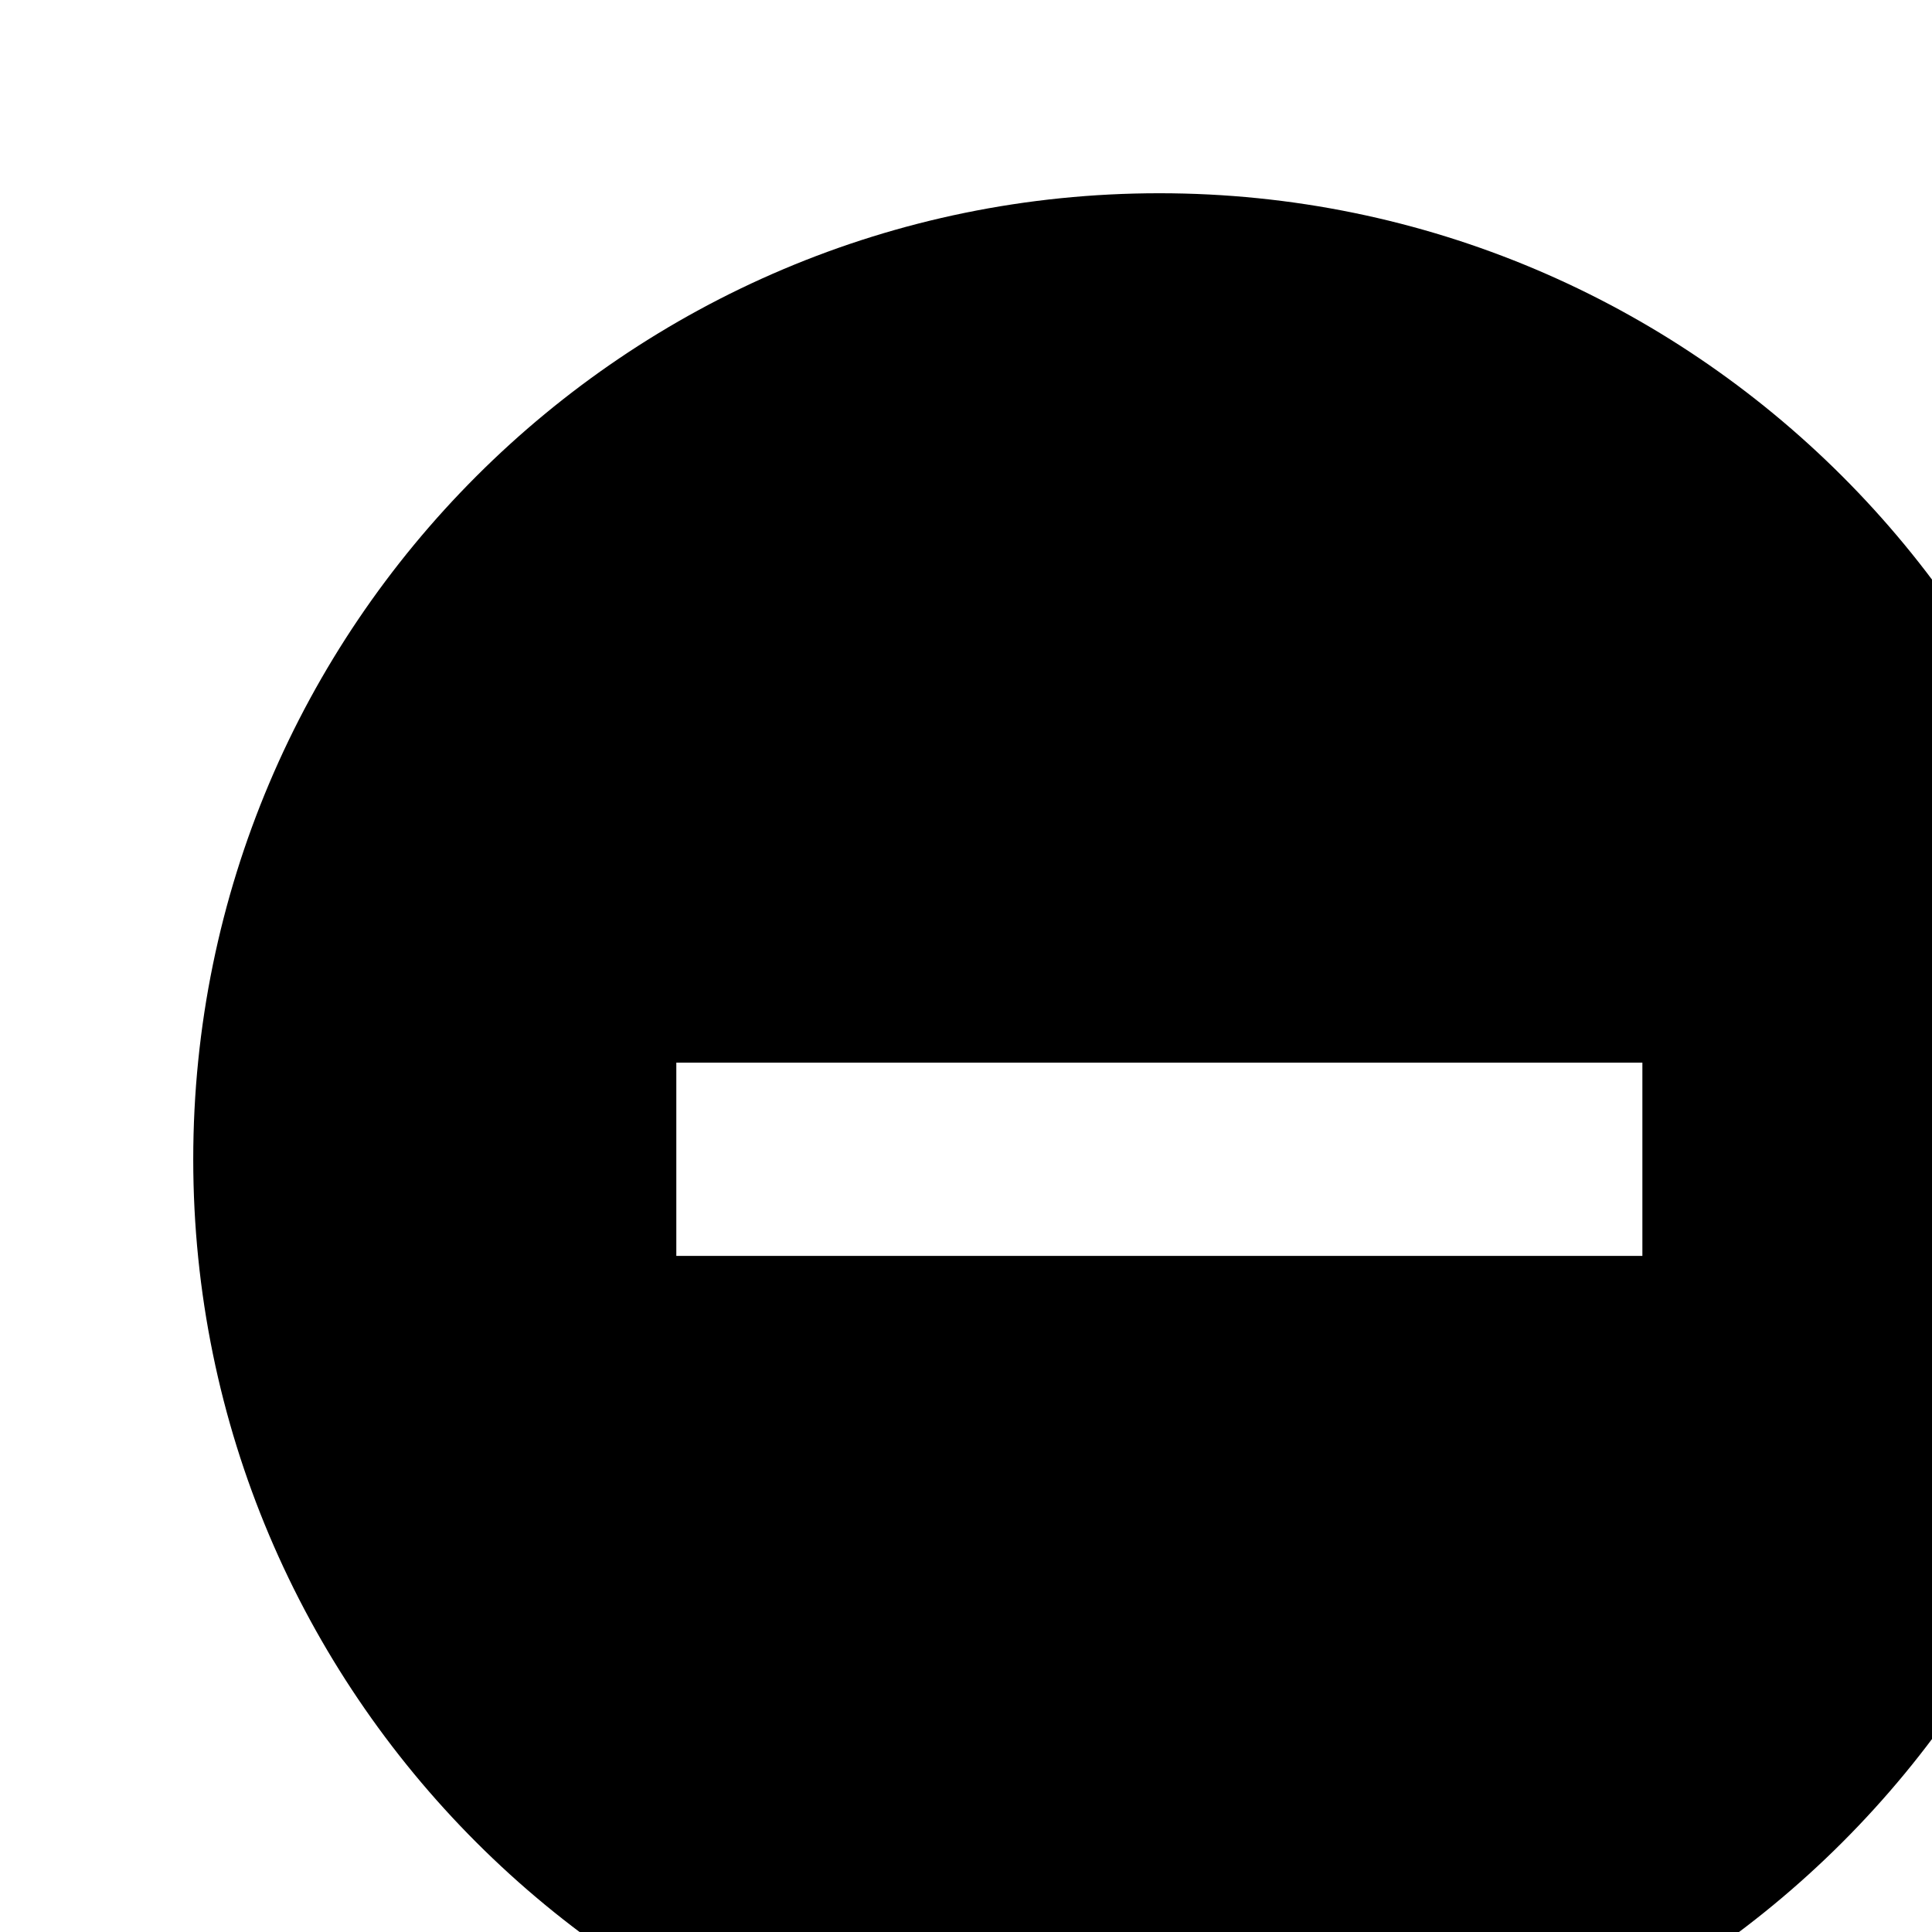
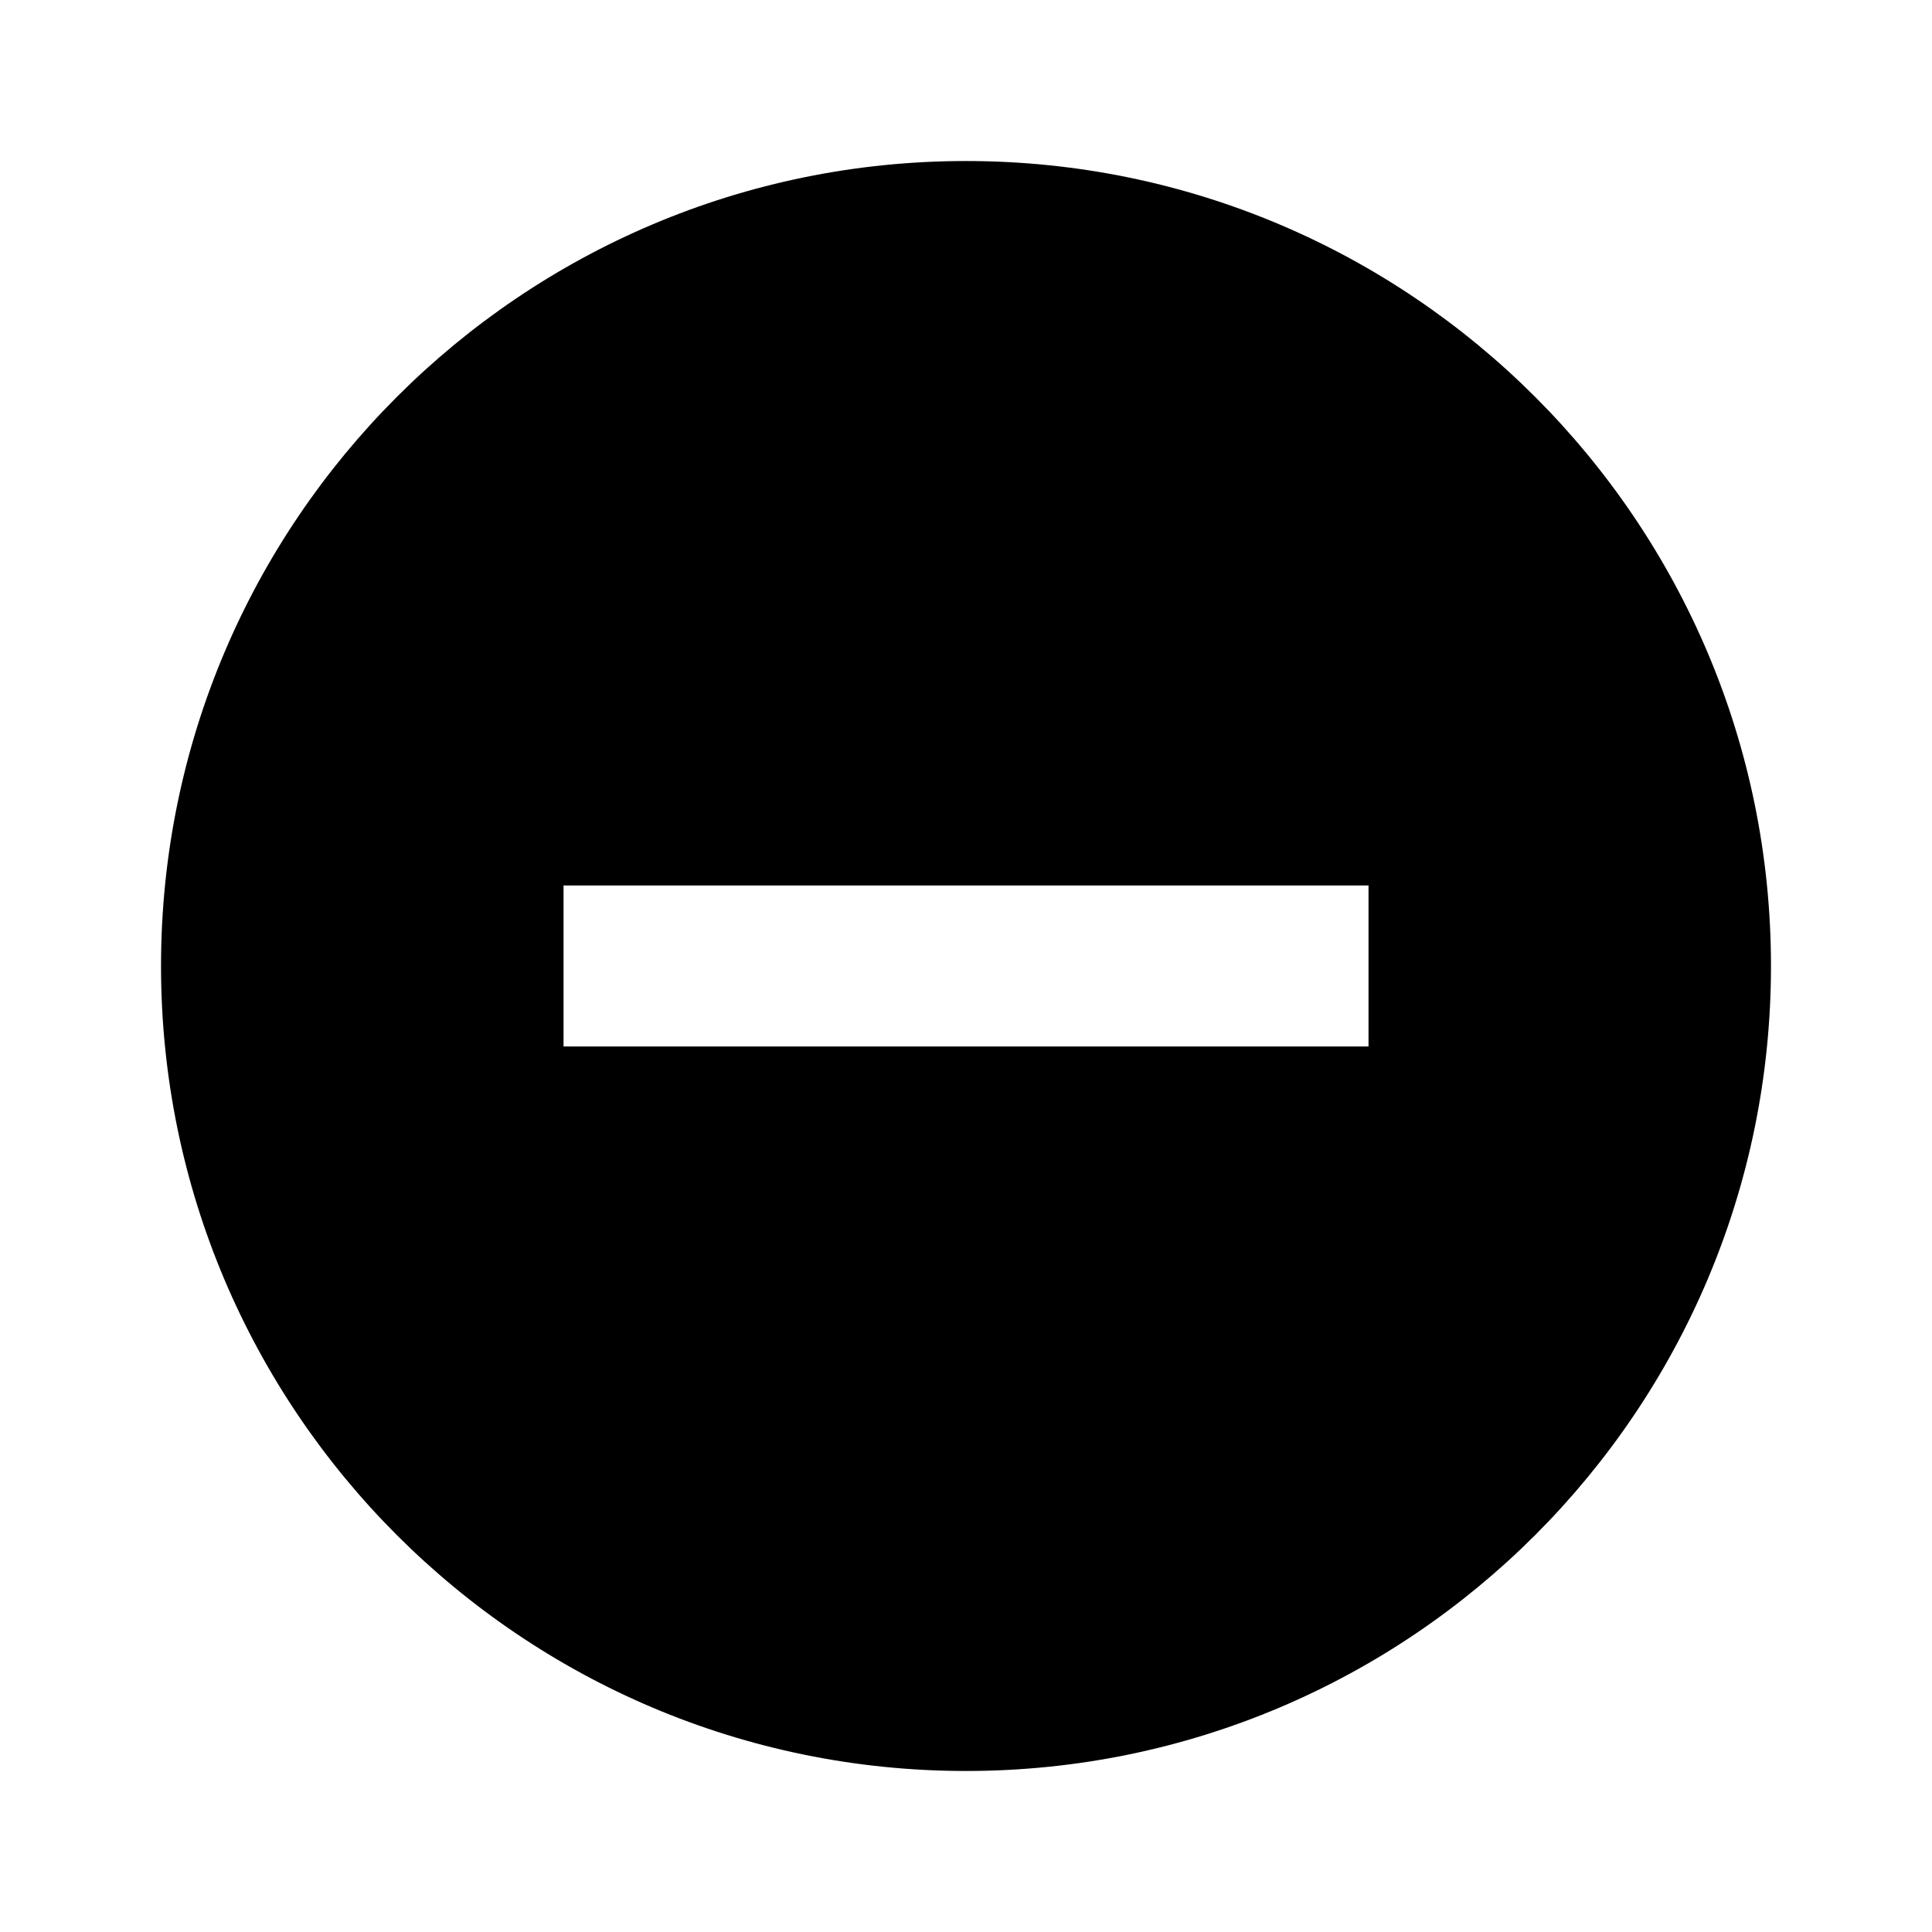
- <svg xmlns="http://www.w3.org/2000/svg" viewBox="null" version="1.1">
+ <svg xmlns="http://www.w3.org/2000/svg" viewBox="0 0 32 32" version="1.1">
  <path d="M16 2.667c-7.36 0-13.333 5.973-13.333 13.333s5.973 13.333 13.333 13.333c7.36 0 13.333-5.973 13.333-13.333s-5.973-13.333-13.333-13.333zM22.667 17.333h-13.333v-2.667h13.333v2.667z" />
</svg>
